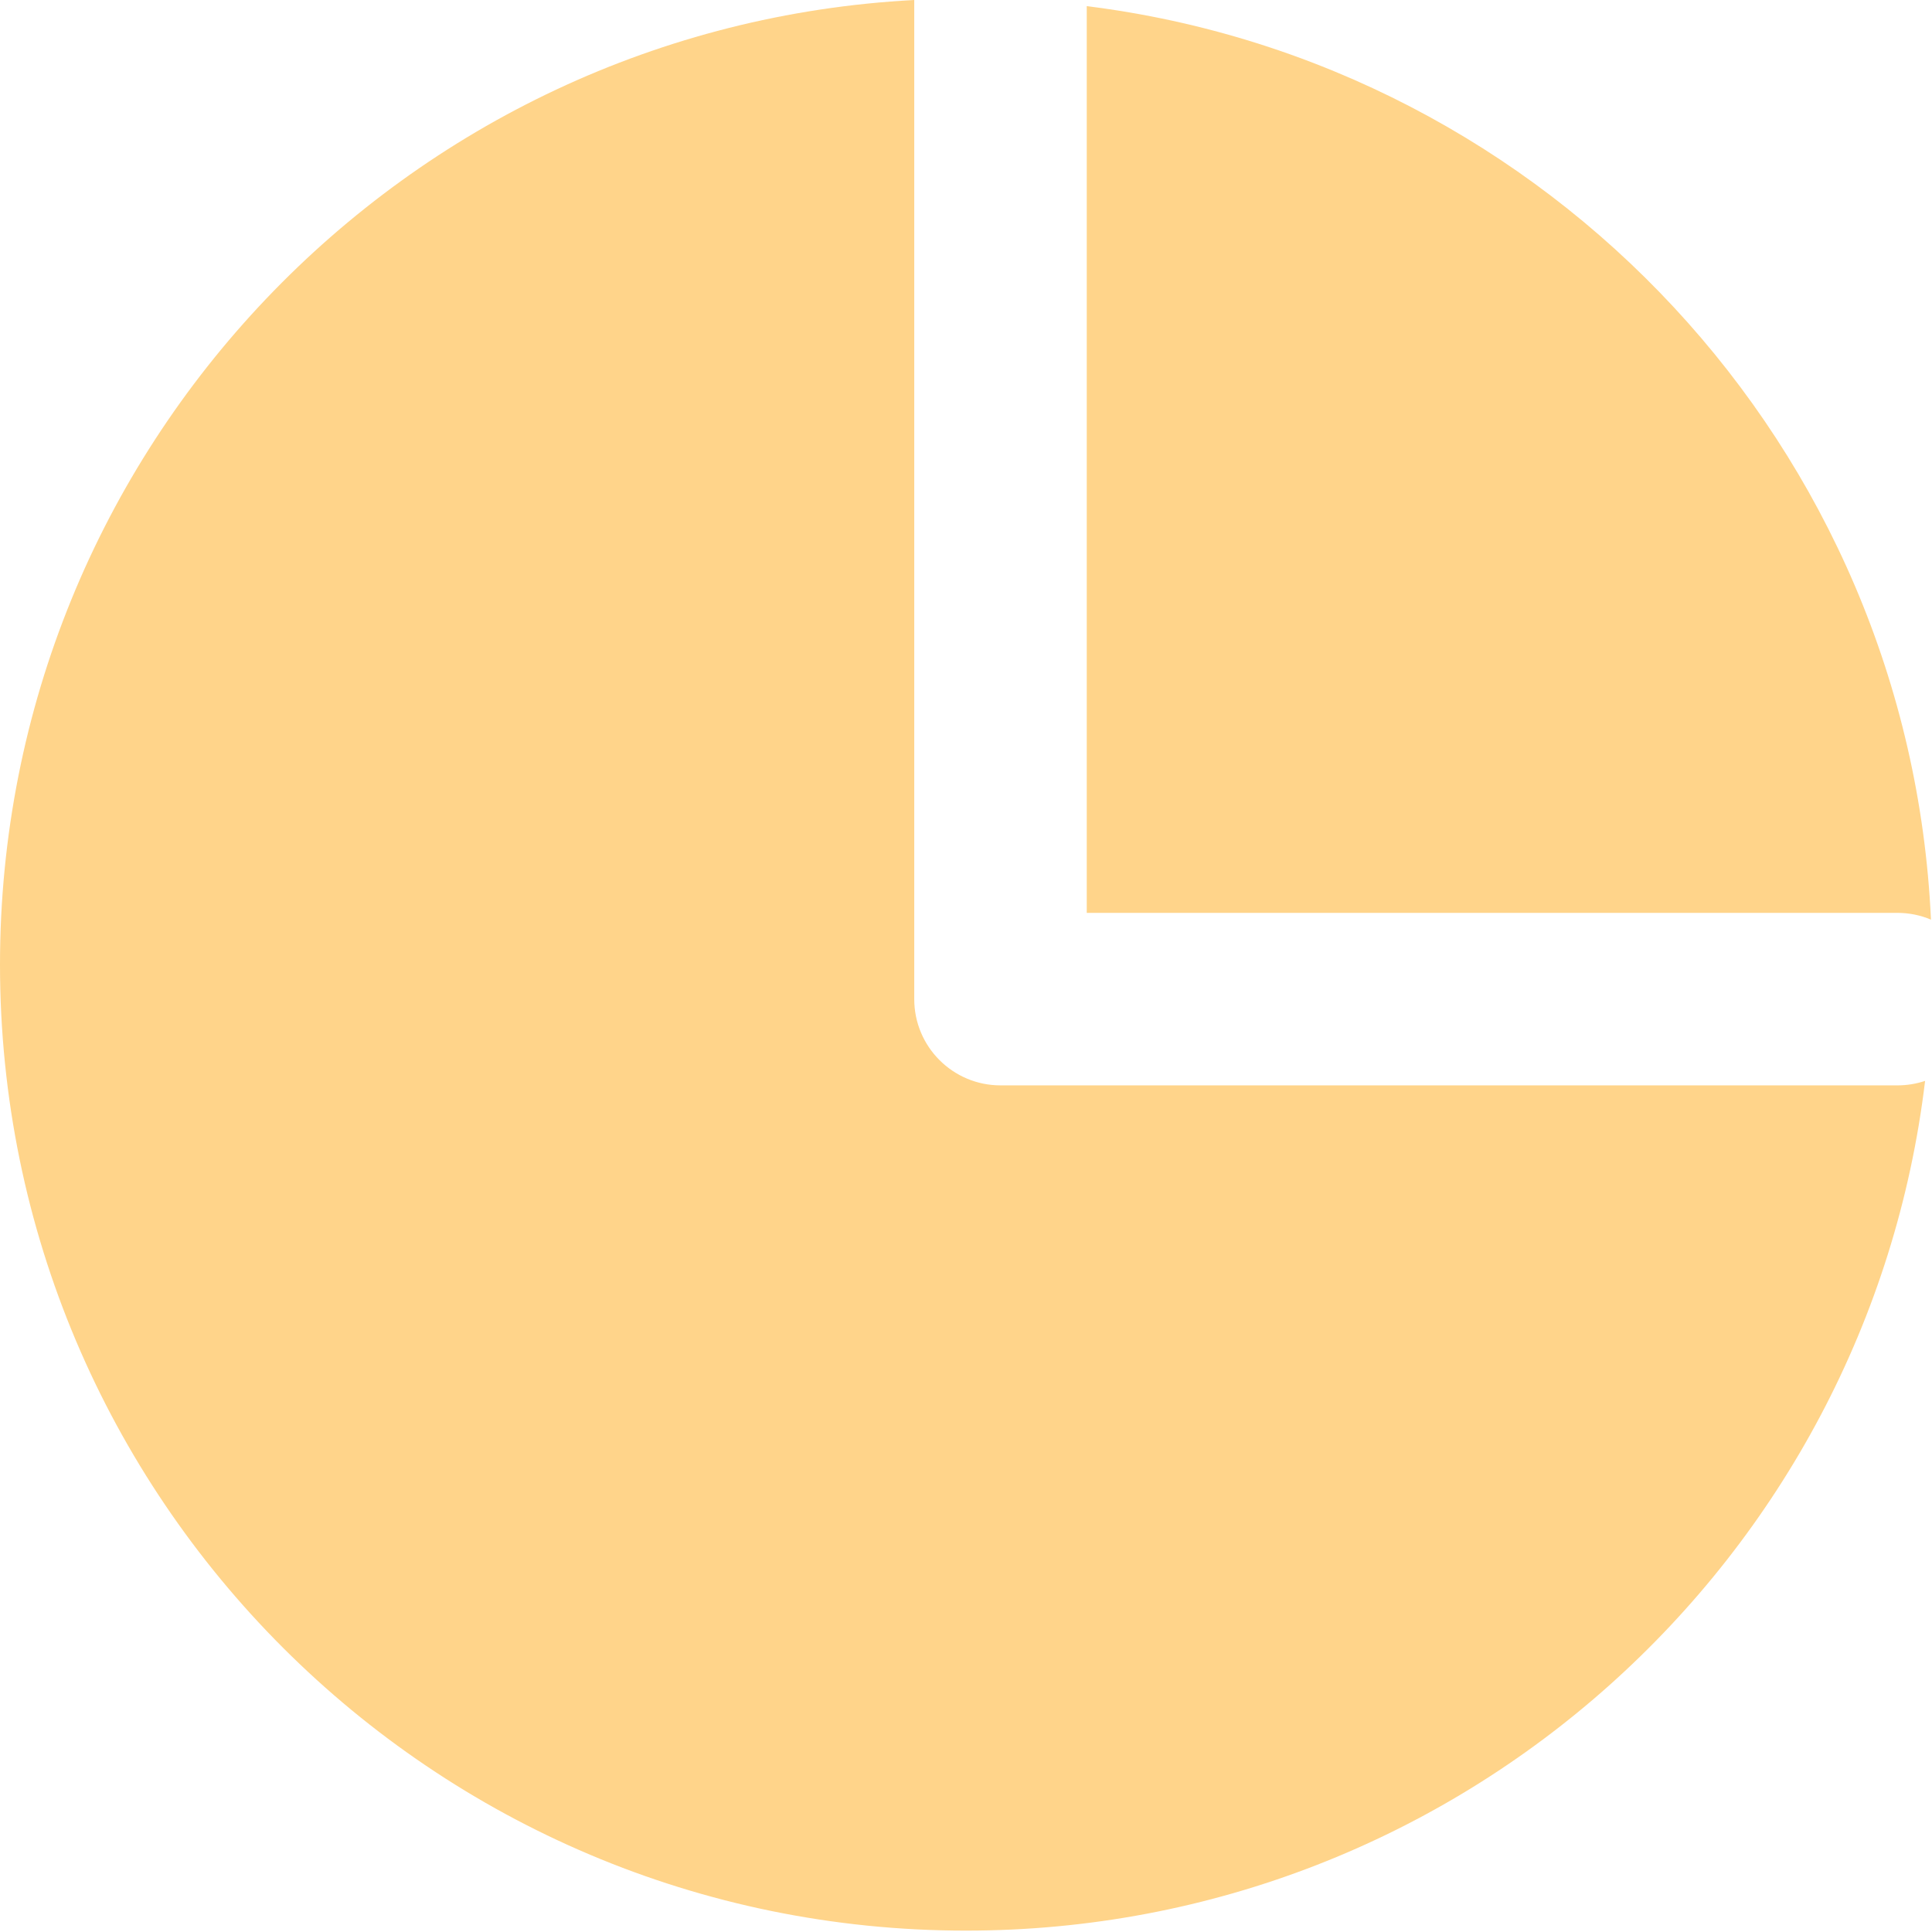
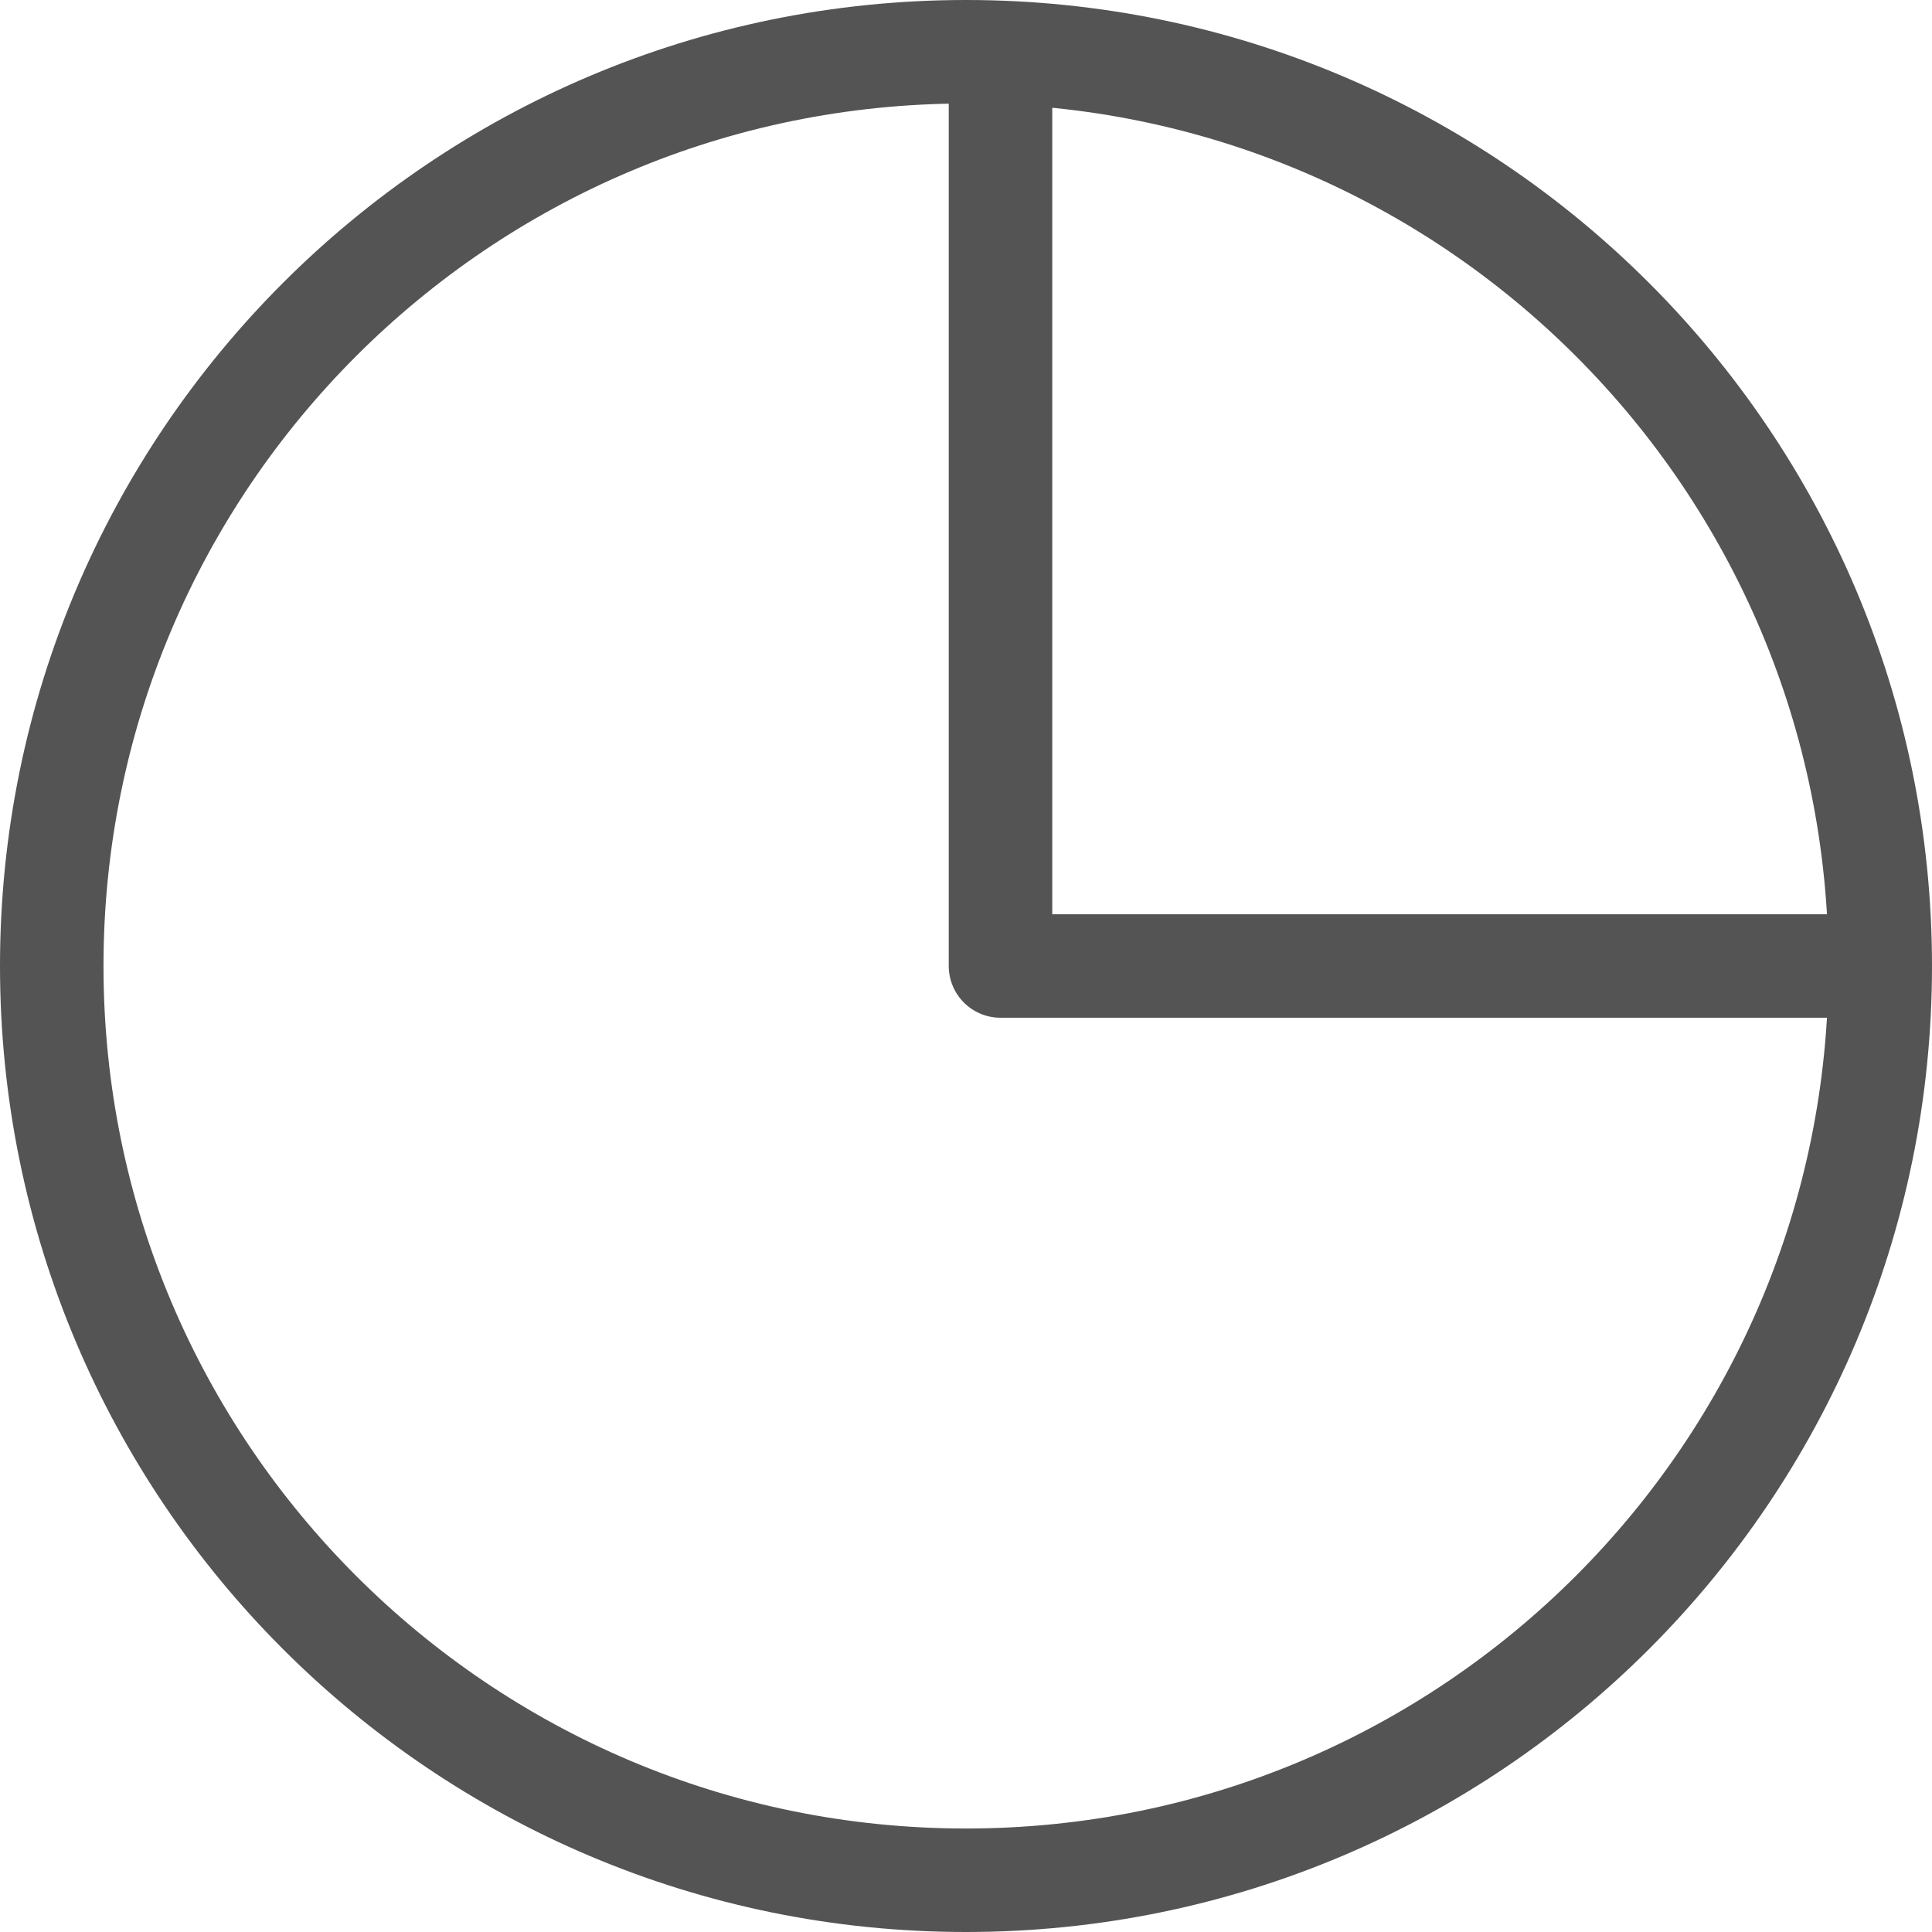
<svg xmlns="http://www.w3.org/2000/svg" width="28" height="28" viewBox="0 0 28 28" fill="none">
-   <path d="M13.25 0C5.867 0.39 0 6.5 0 13.98C0 21.712 6.268 27.98 14 27.98C21.162 27.98 27.068 22.603 27.9 15.665C27.774 15.707 27.64 15.73 27.5 15.73H14.5C13.81 15.73 13.25 15.171 13.25 14.48V0Z" fill="#FFD48A" />
-   <path d="M27.985 13.328C27.671 6.485 22.445 0.923 15.75 0.089V13.23H27.5C27.672 13.23 27.836 13.265 27.985 13.328Z" fill="#FFD48A" />
+   <circle cx="14" cy="14" r="13.25" stroke="#545454" stroke-width="1.5" />
+   <path d="M14.5 1V14H27" stroke="#545454" stroke-width="1.5" stroke-linecap="round" stroke-linejoin="round" />
</svg>
